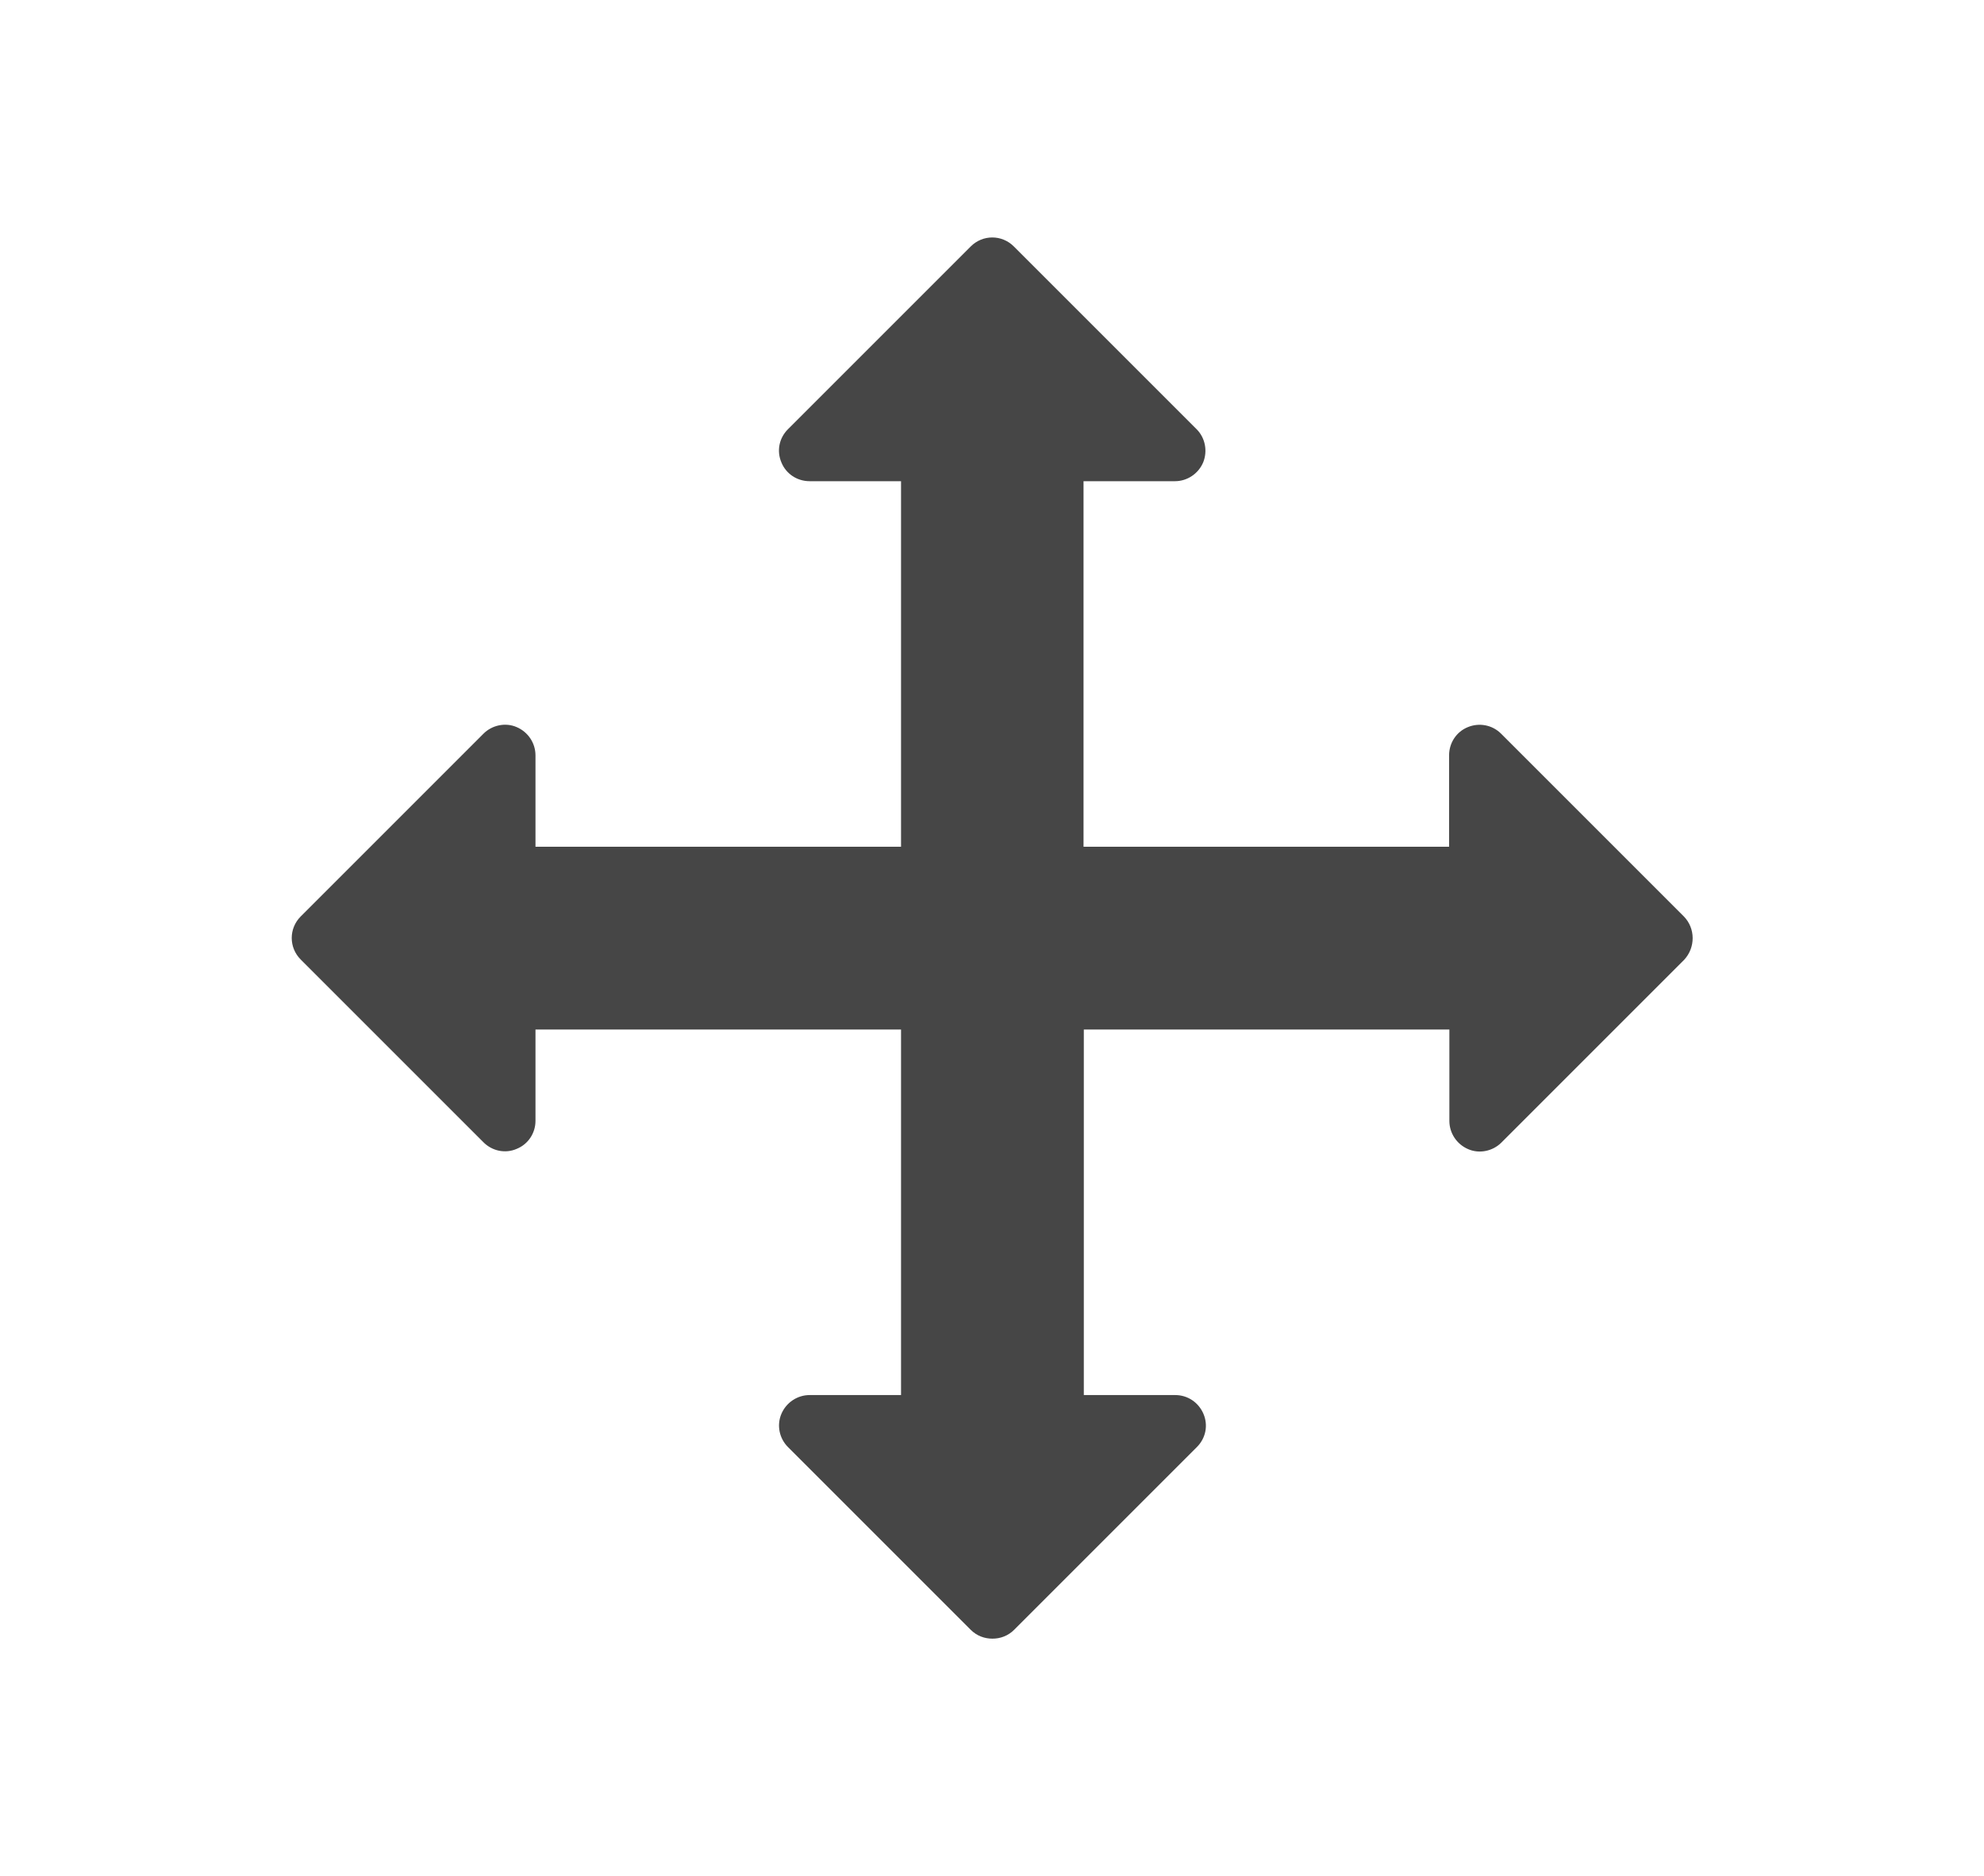
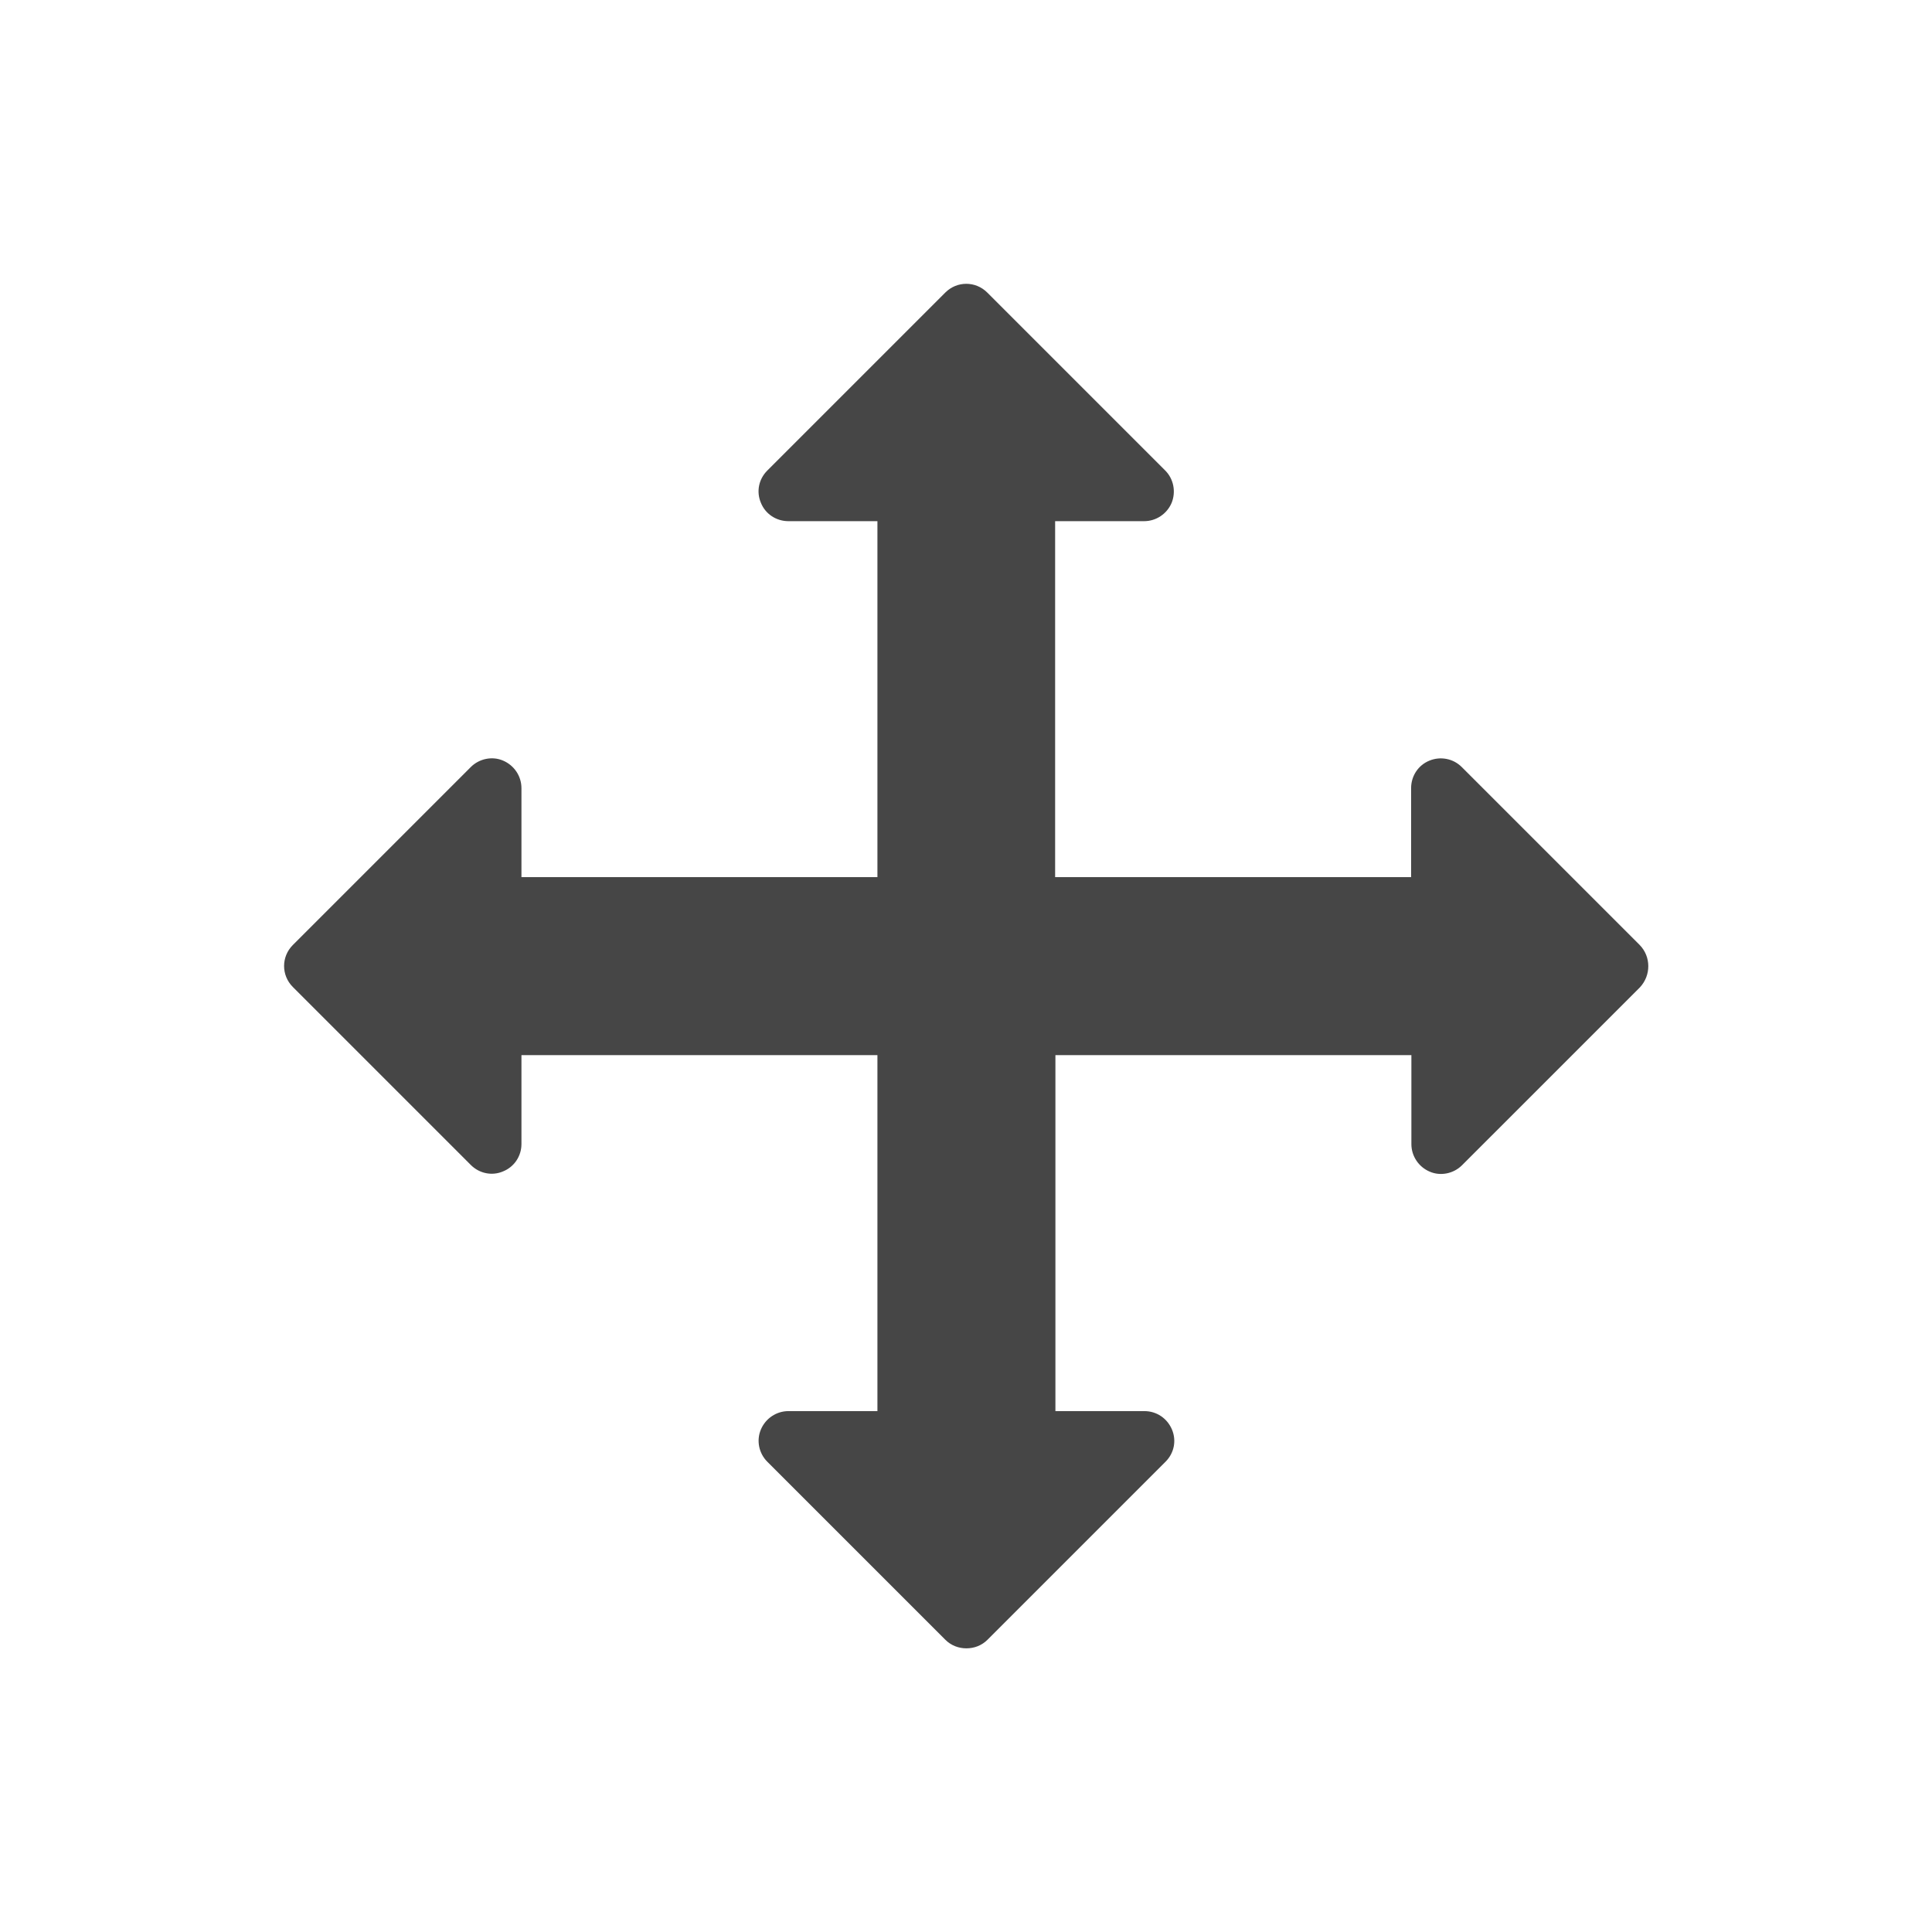
- <svg xmlns="http://www.w3.org/2000/svg" version="1.1" id="Capa_1" x="0px" y="0px" viewBox="0 0 694.7 656.9" style="enable-background:new 0 0 694.7 656.9;" xml:space="preserve">
+ <svg xmlns="http://www.w3.org/2000/svg" version="1.1" id="Capa_1" width="32px" height="32px" x="0px" y="0px" viewBox="0 0 694.7 656.9" style="enable-background:new 0 0 694.7 656.9;" xml:space="preserve">
  <style type="text/css">
	.st0{fill:#464646;}
</style>
  <g>
    <g>
      <path class="st0" d="M589.6,320.9l-64-64c-3.1-3.1-7.7-3.9-11.6-2.3c-4,1.6-6.6,5.5-6.6,9.9v32h-128v-128h32    c4.3,0,8.2-2.6,9.9-6.6c1.6-4,0.7-8.6-2.3-11.6l-64-64c-4.2-4.2-10.9-4.2-15.1,0l-64,64c-3.1,3.1-4,7.6-2.3,11.6    c1.6,4,5.5,6.6,9.9,6.6h32v128h-128v-32c0-4.3-2.6-8.2-6.6-9.9c-3.9-1.7-8.6-0.7-11.6,2.3l-64,64c-4.2,4.2-4.2,10.9,0,15.1l64,64    c3.1,3.1,7.7,4,11.6,2.3c4-1.6,6.6-5.5,6.6-9.8v-32h128v128h-32c-4.3,0-8.2,2.6-9.9,6.6s-0.7,8.6,2.3,11.6l64,64    c2.1,2.1,4.8,3.1,7.6,3.1s5.5-1,7.6-3.1l64-64c3.1-3.1,4-7.6,2.3-11.6c-1.7-4-5.5-6.6-9.9-6.6h-32v-128h128v32    c0,4.3,2.6,8.2,6.6,9.9c3.9,1.7,8.6,0.7,11.6-2.3l64-64C593.7,331.8,593.7,325.1,589.6,320.9z" />
    </g>
  </g>
</svg>
